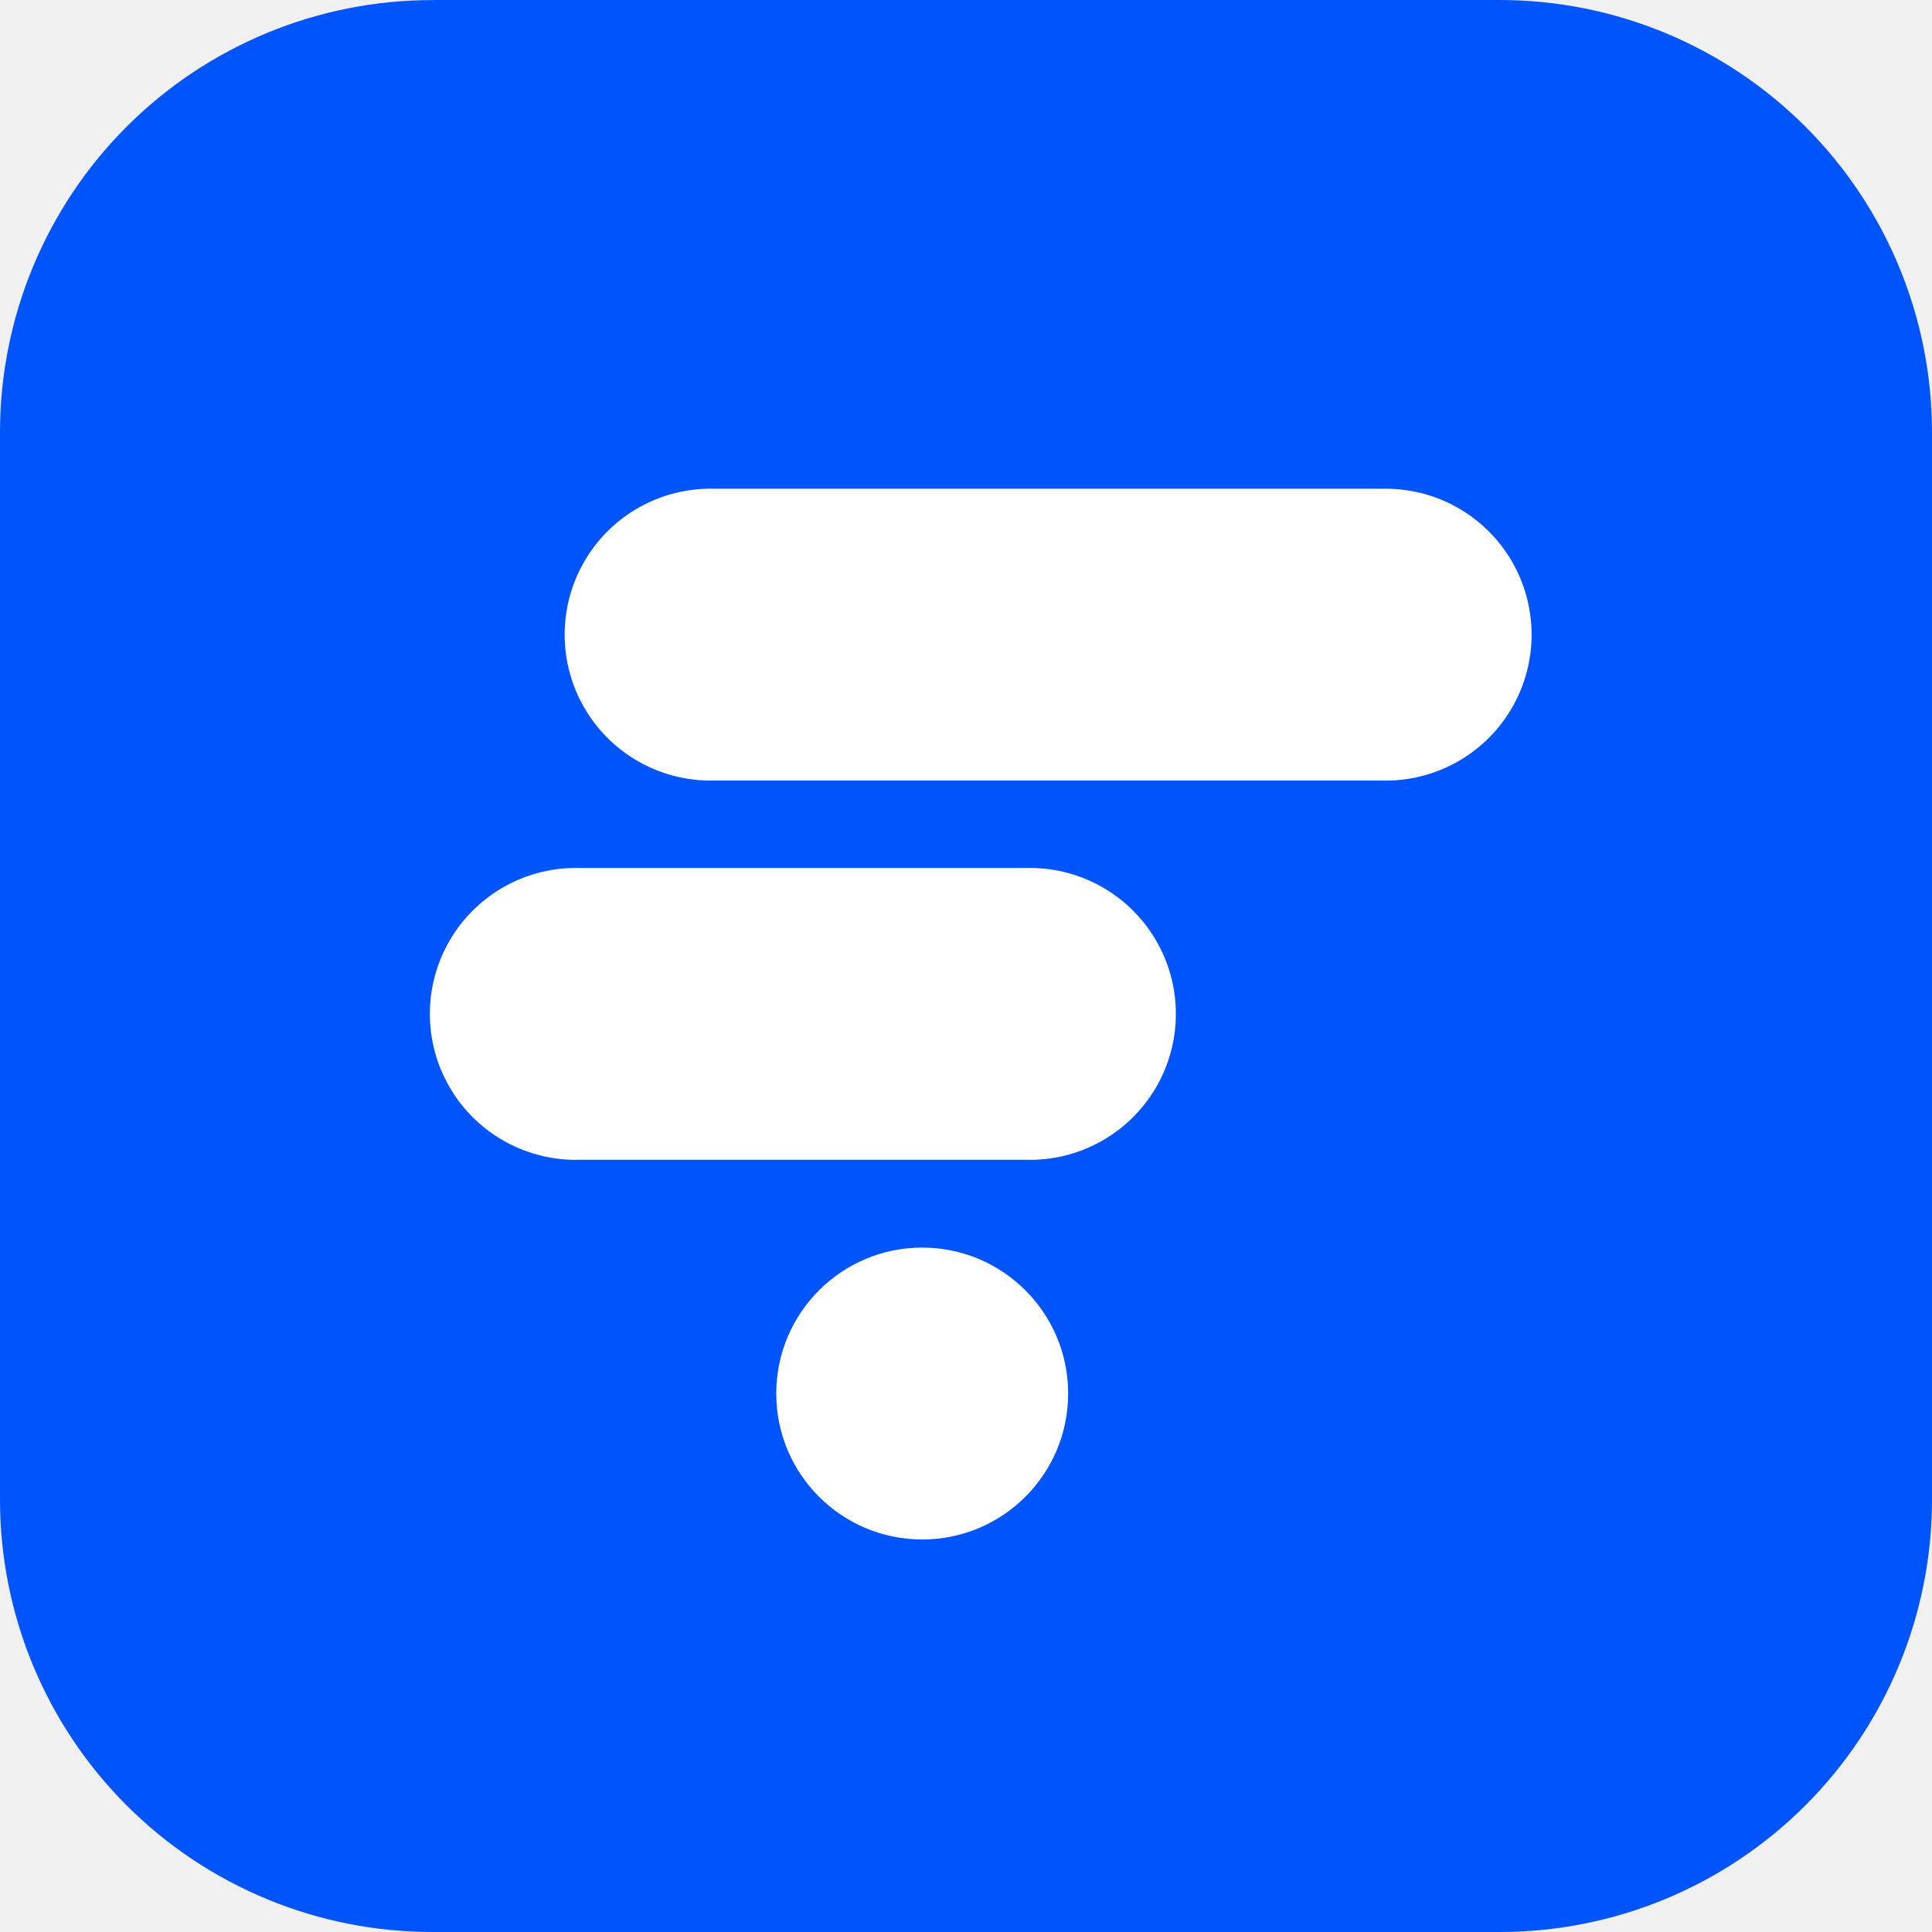
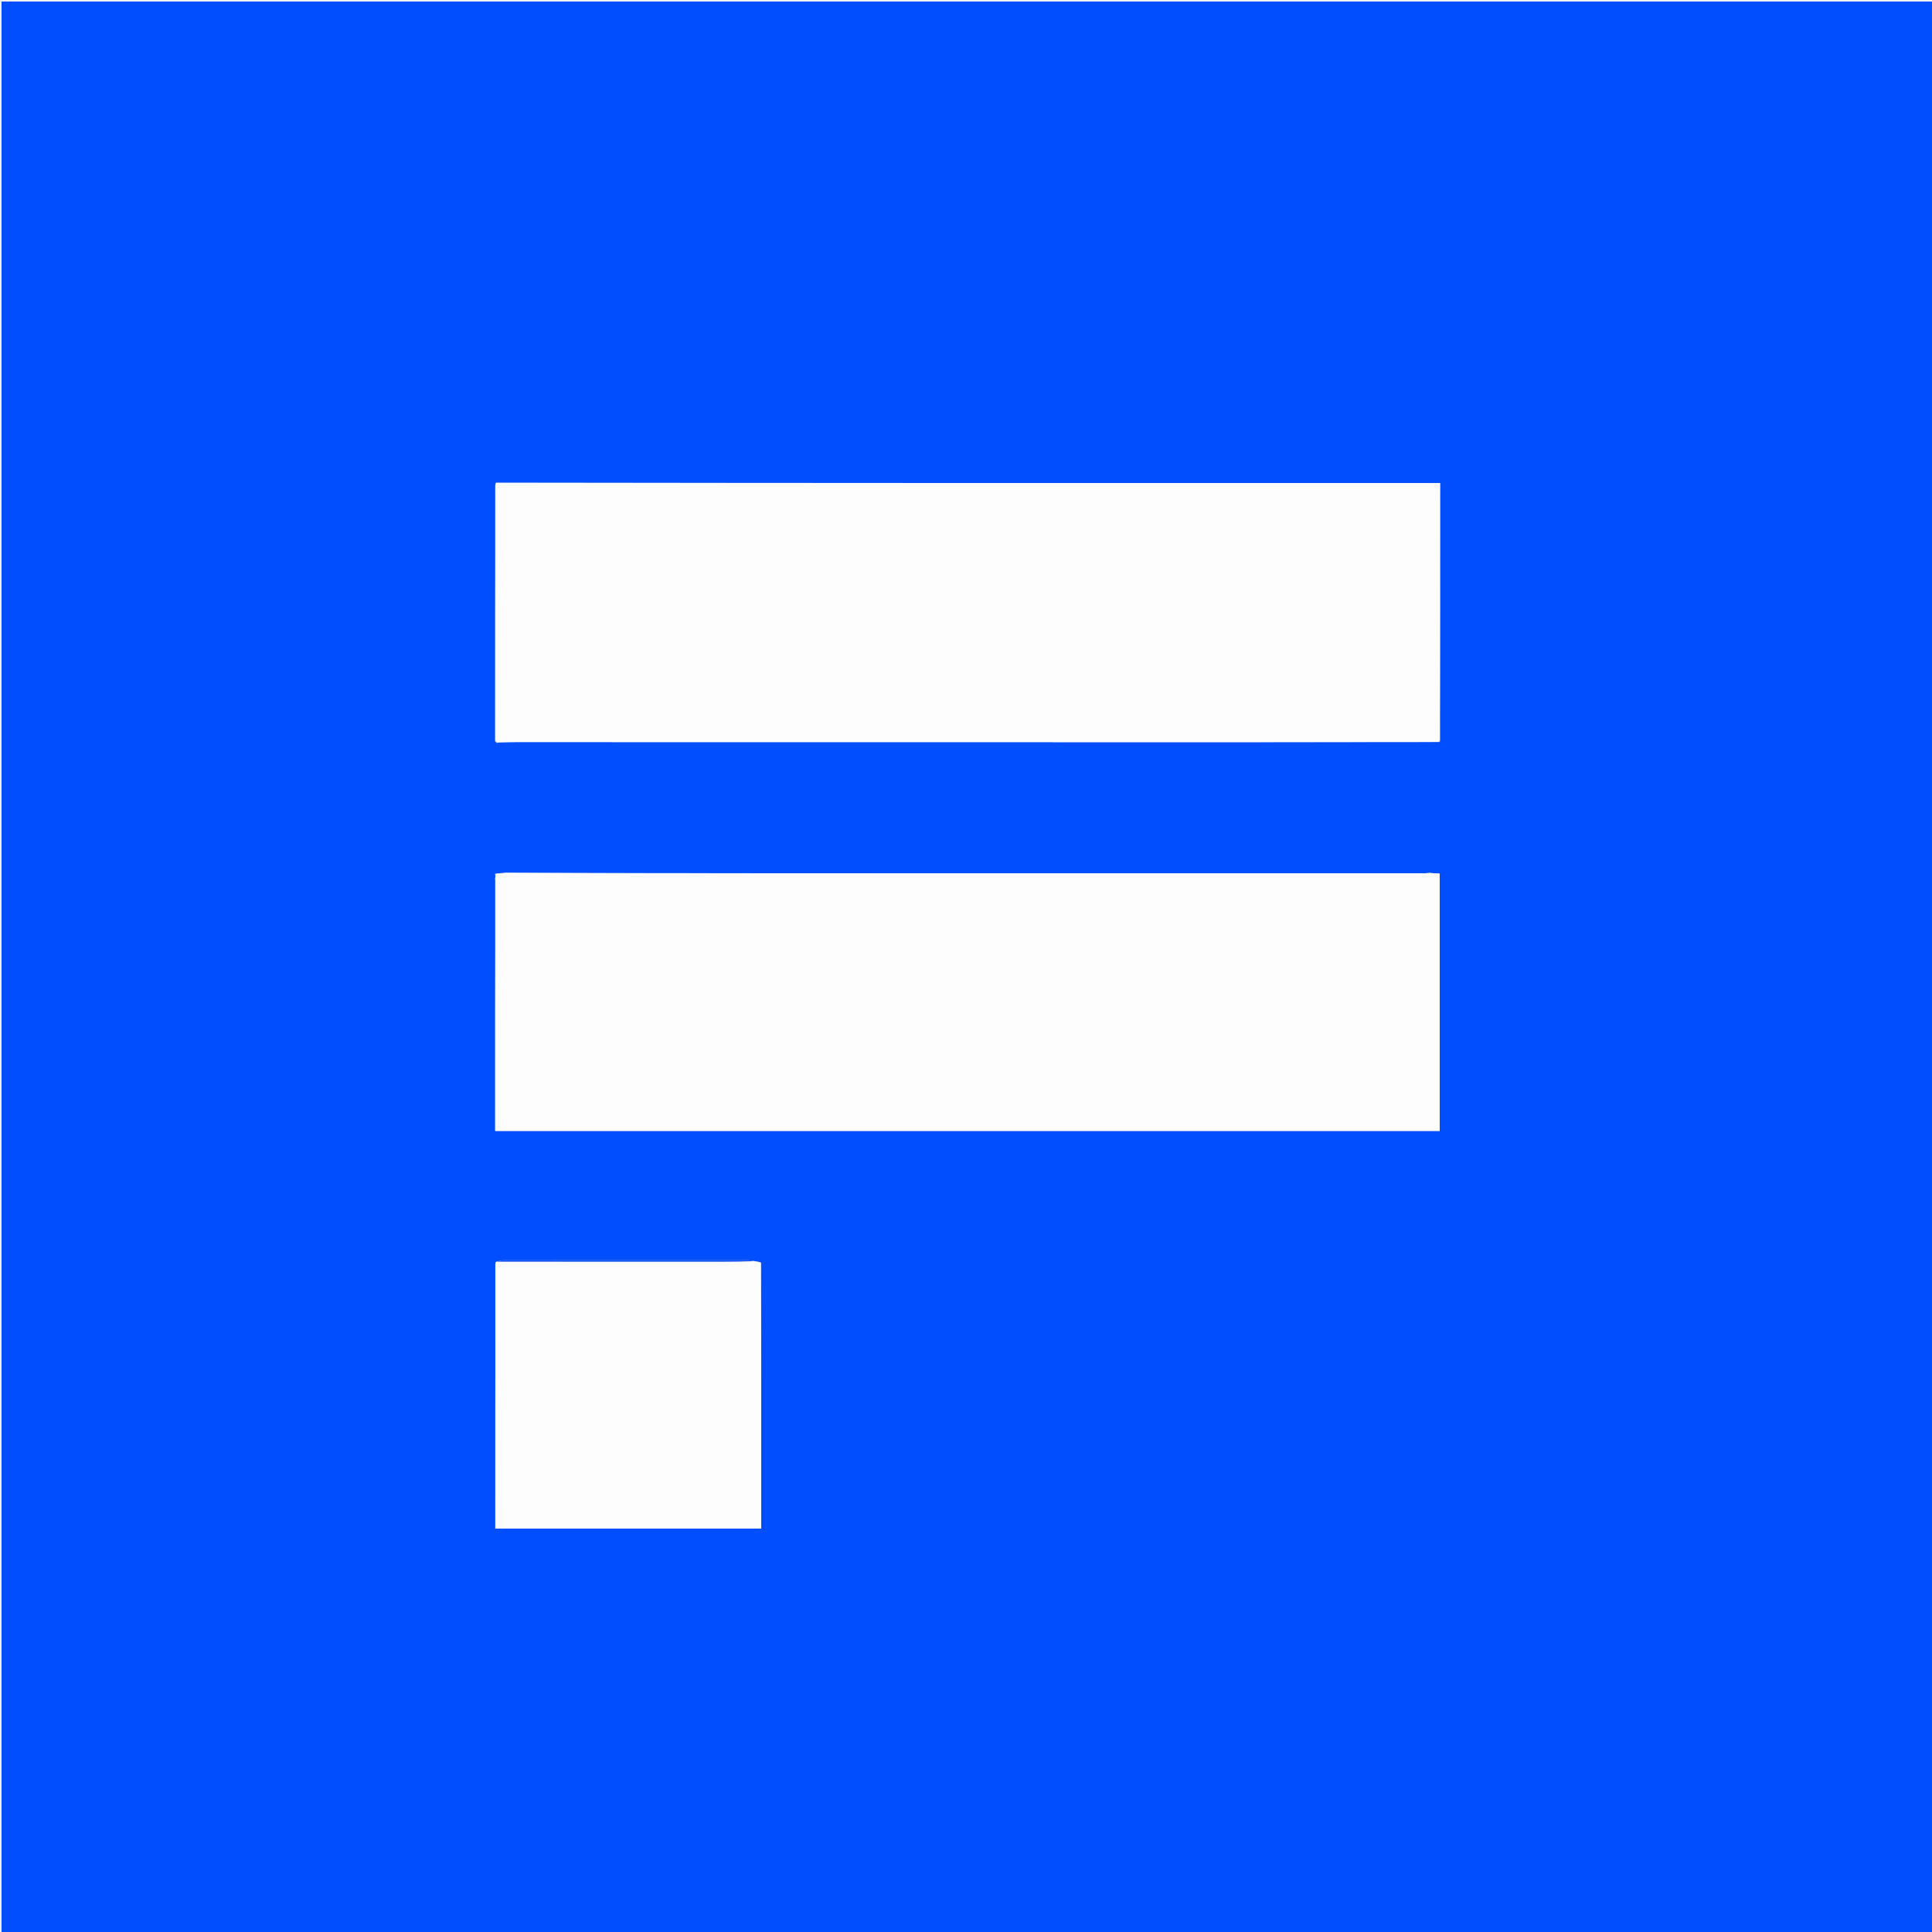
- <svg xmlns="http://www.w3.org/2000/svg" viewBox="0 0 24 24">
-   <path fill="#0054FC" d="M5.382 0h13.236A5.37 5.37 0 0 1 24 5.383v13.235A5.37 5.37 0 0 1 18.618 24H5.382A5.37 5.37 0 0 1 0 18.618V5.383A5.37 5.37 0 0 1 5.382.001Z" />
-   <path fill="#fff" d="M13.269 17.31a1.813 1.813 0 1 0-3.626.002 1.813 1.813 0 0 0 3.626-.002m-.535-6.527H7.213a1.813 1.813 0 1 0 0 3.624h5.521a1.813 1.813 0 1 0 0-3.624m4.417-4.712H8.87a1.813 1.813 0 1 0 0 3.625h8.283a1.813 1.813 0 1 0 0-3.624z" />
+ <svg xmlns="http://www.w3.org/2000/svg" version="1.1" id="Layer_1" x="0px" y="0px" width="100%" viewBox="0 0 1254 1254" enable-background="new 0 0 1254 1254" xml:space="preserve">
+   <path fill="#004EFD" opacity="1" stroke="none" d=" M603,1255   C402,1255 201.5,1255 1,1255   C1,837 1,419 1,1   C419,1 837,1 1255,1   C1255,419 1255,837 1255,1255   C1037.833,1255 820.667,1255 603,1255  M322.217,482.164   C322.217,482.164 322.63,482.274 322.63,482.274   C322.63,482.274 323.002,482.045 323.916,481.821   C327.581,481.76 331.247,481.646 334.913,481.646   C491.399,481.66 647.885,481.695 804.37,481.7   C847.53,481.701 890.69,481.618 934.3,481.617   C934.632,481.442 934.72,481.184 934.693,479.934   C934.693,424.678 934.693,369.421 934.693,313.546   C730.225,313.546 526.231,313.546 321.867,313.253   C321.722,313.562 321.577,313.872 321.419,315.095   C321.425,370.347 321.431,425.598 321.398,481.296   C321.398,481.296 321.714,481.613 321.714,481.613   C321.714,481.613 322.16,481.574 322.245,481.785   C322.245,481.785 322.055,481.91 322.217,482.164  M321.57,819.223   C321.559,819.524 321.548,819.826 321.482,821.047   C321.482,878.102 321.482,935.158 321.482,992.118   C379.336,992.118 436.43,992.118 494.074,992.118   C494.074,989.999 494.073,988.211 494.074,986.424   C494.075,955.93 494.113,925.436 494.066,894.942   C494.028,869.953 493.888,844.965 493.912,819.478   C493.616,819.379 493.32,819.28 492.27,818.976   C491.495,818.904 490.719,818.832 489.224,818.388   C488.073,818.255 486.922,818.006 485.771,818.005   C432.794,817.988 379.817,817.984 326.84,818.031   C325.231,818.032 323.622,818.584 322.162,818.976   C322.162,818.976 322.071,819.128 321.57,819.223  M321.414,572.028   C321.414,625.966 321.414,679.904 321.414,734.052   C525.973,734.052 730.036,734.052 934.431,734.052   C934.431,678.21 934.431,622.685 934.431,567.025   C932.025,566.917 930.041,566.828 927.697,566.418   C927.112,566.523 926.527,566.628 925.016,566.817   C790.19,566.818 655.365,566.829 520.539,566.817   C456.378,566.811 392.216,566.763 327.602,566.391   C326.717,566.51 325.832,566.629 324.221,566.84   C323.498,566.921 322.775,567.002 321.596,567.115   C321.494,567.229 321.293,567.361 321.31,567.454   C321.361,567.73 321.496,567.992 321.55,568.747   C321.534,569.075 321.548,569.401 321.27,570.137   C321.346,570.46 321.421,570.784 321.414,572.028  z" />
+   <path fill="#FDFDFD" opacity="1" stroke="none" d=" M933.849,481.573   C890.69,481.618 847.53,481.701 804.37,481.7   C647.885,481.695 491.399,481.66 334.913,481.646   C331.247,481.646 327.581,481.76 323.232,481.829   C322.549,481.837 322.055,481.91 322.055,481.91   C322.055,481.91 322.245,481.785 322.186,481.478   C321.975,480.895 321.745,480.789 321.436,480.85   C321.431,425.598 321.425,370.347 321.679,314.545   C322.038,313.846 322.137,313.696 322.237,313.546   C526.231,313.546 730.225,313.546 934.693,313.546   C934.693,369.421 934.693,424.678 934.426,480.407   C933.886,481.035 933.783,481.266 933.849,481.573  z" />
+   <path fill="#FDFDFD" opacity="1" stroke="none" d=" M322.053,567.083   C322.775,567.002 323.498,566.921 324.965,566.908   C326.491,566.896 327.273,566.815 328.055,566.734   C392.216,566.763 456.378,566.811 520.539,566.817   C655.365,566.829 790.19,566.818 925.826,566.885   C927.109,566.881 927.583,566.81 928.057,566.739   C930.041,566.828 932.025,566.917 934.431,567.025   C934.431,622.685 934.431,678.21 934.431,734.052   C730.036,734.052 525.973,734.052 321.414,734.052   C321.414,679.904 321.414,625.966 321.616,571.364   C321.743,570.375 321.668,570.05 321.594,569.726   C321.548,569.401 321.534,569.075 321.74,568.229   C321.971,567.502 322.012,567.293 322.053,567.083  z" />
+   <path fill="#FDFDFD" opacity="1" stroke="none" d=" M493.793,819.977   C493.888,844.965 494.028,869.953 494.066,894.942   C494.113,925.436 494.075,955.93 494.074,986.424   C494.073,988.211 494.074,989.999 494.074,992.118   C436.43,992.118 379.336,992.118 321.482,992.118   C321.482,935.158 321.482,878.102 321.671,820.47   C321.978,819.651 322.048,819.397 322.071,819.128   C322.071,819.128 322.162,818.976 322.552,818.966   C371.136,818.96 419.33,818.972 467.525,818.958   C474.998,818.955 482.471,818.829 489.944,818.76   C490.719,818.832 491.495,818.904 492.759,819.226   C493.409,819.665 493.591,819.832 493.793,819.977  z" />
+   <path fill="#1150FD" opacity="1" stroke="none" d=" M489.584,818.574   C482.471,818.829 474.998,818.955 467.525,818.958   C419.33,818.972 371.136,818.96 322.477,818.917   C323.622,818.584 325.231,818.032 326.84,818.031   C379.817,817.984 432.794,817.988 485.771,818.005   C486.922,818.006 488.073,818.255 489.584,818.574  z" />
+   <path fill="#4183FD" opacity="1" stroke="none" d=" M327.828,566.562   C327.273,566.815 326.491,566.896 325.328,566.862   C325.832,566.629 326.717,566.51 327.828,566.562  z" />
+   <path fill="#4183FD" opacity="1" stroke="none" d=" M927.877,566.579   C927.583,566.81 927.109,566.881 926.289,566.842   C926.527,566.628 927.112,566.523 927.877,566.579  z" />
+   <path fill="#9BB9FB" opacity="1" stroke="none" d=" M322.052,313.4   C322.137,313.696 322.038,313.846 321.685,314.088   C321.577,313.872 321.722,313.562 322.052,313.4  z" />
+   <path fill="#9BB9FB" opacity="1" stroke="none" d=" M321.417,481.073   C321.745,480.789 321.975,480.895 322.144,481.373   C322.16,481.574 321.714,481.613 321.714,481.613   C321.714,481.613 321.398,481.296 321.417,481.073  z" />
+   <path fill="#9BB9FB" opacity="1" stroke="none" d=" M934.074,481.595   C933.783,481.266 933.886,481.035 934.361,480.861   C934.72,481.184 934.632,481.442 934.074,481.595  z" />
+   <path fill="#1150FD" opacity="1" stroke="none" d=" M322.136,482.037   C322.055,481.91 322.549,481.837 322.776,481.941   C323.002,482.045 322.63,482.274 322.63,482.274   C322.63,482.274 322.217,482.164 322.136,482.037  z" />
+   <path fill="#9BB9FB" opacity="1" stroke="none" d=" M321.824,567.099   C322.012,567.293 321.971,567.502 321.764,567.985   C321.496,567.992 321.361,567.73 321.31,567.454   C321.293,567.361 321.494,567.229 321.824,567.099  z" />
+   <path fill="#9BB9FB" opacity="1" stroke="none" d=" M321.432,569.931   C321.668,570.05 321.743,570.375 321.657,570.904   C321.421,570.784 321.346,570.46 321.432,569.931  z" />
+   <path fill="#9BB9FB" opacity="1" stroke="none" d=" M321.821,819.176   C322.048,819.397 321.978,819.651 321.699,820.01   C321.548,819.826 321.559,819.524 321.821,819.176  z" />
+   <path fill="#FDFDFD" opacity="1" stroke="none" d=" M493.852,819.728   C493.591,819.832 493.409,819.665 493.136,819.329   C493.32,819.28 493.616,819.379 493.852,819.728  z" />
</svg>
